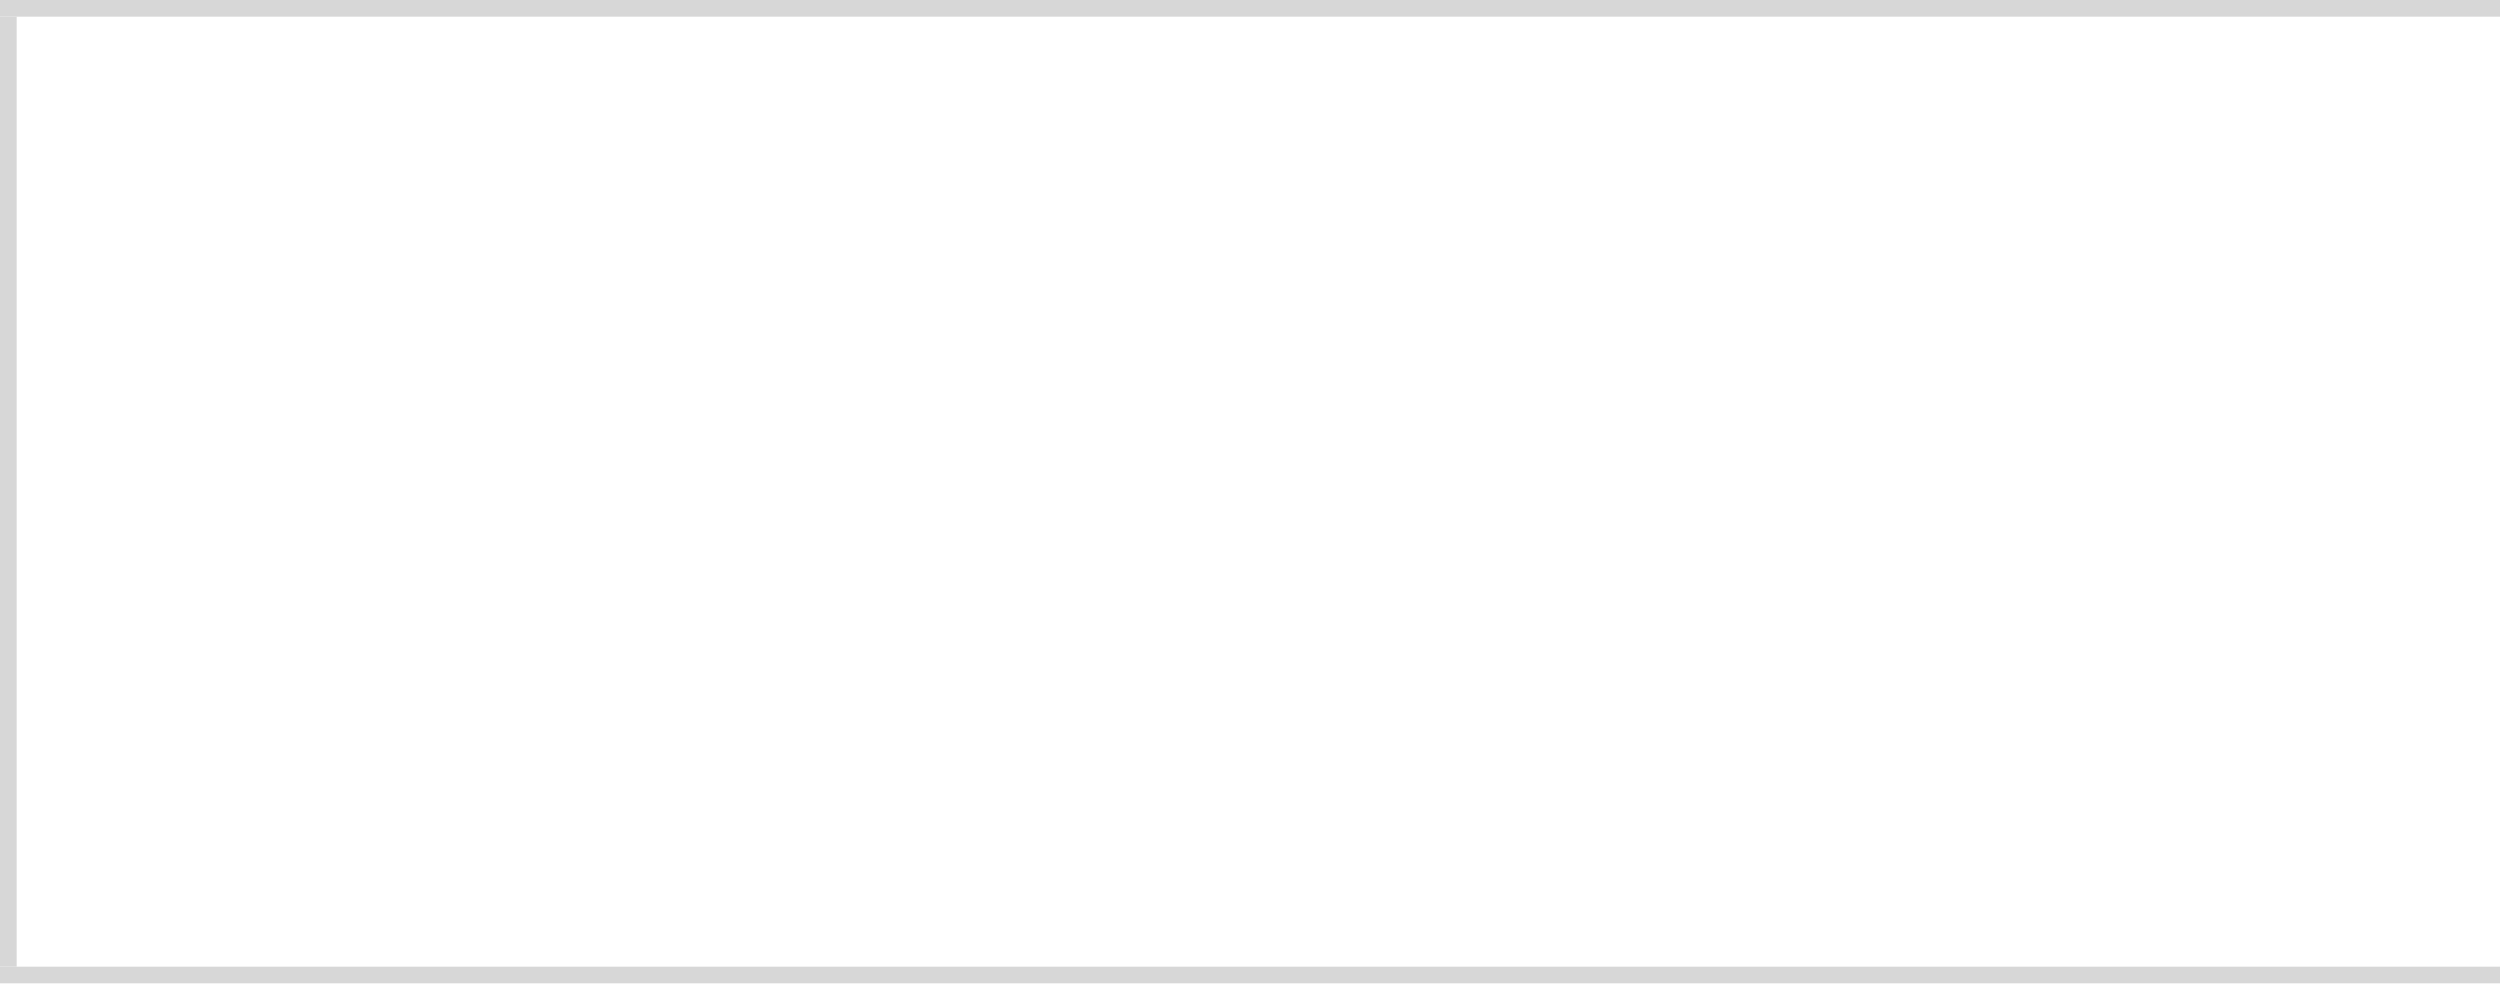
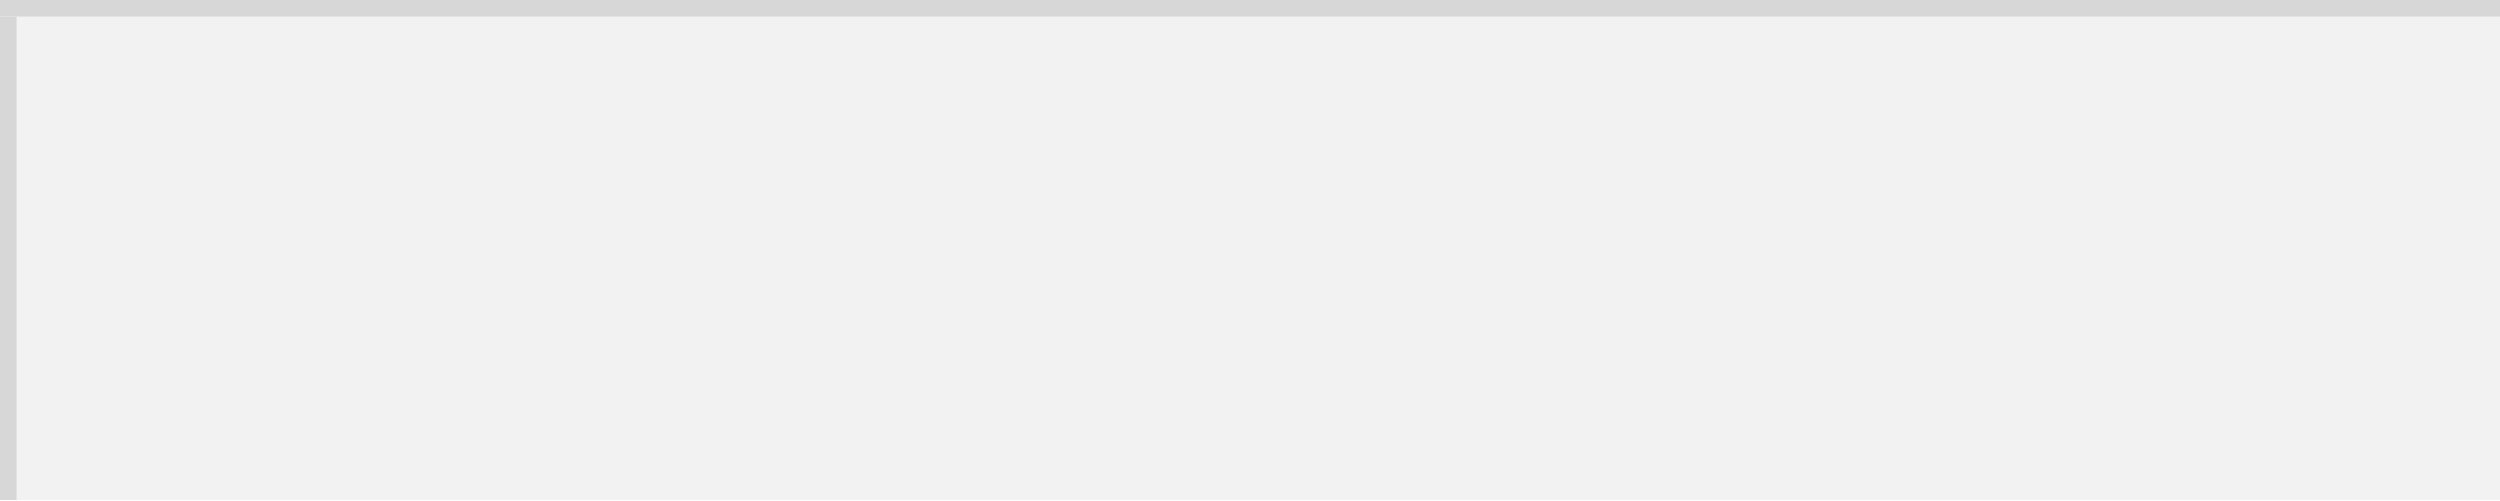
- <svg xmlns="http://www.w3.org/2000/svg" version="1.1" width="150px" height="59px" viewBox="770 307 150 59">
-   <path d="M 1 1  L 150 1  L 150 58  L 1 58  L 1 1  Z " fill-rule="nonzero" fill="rgba(255, 255, 255, 1)" stroke="none" transform="matrix(1 0 0 1 770 307 )" class="fill" />
-   <path d="M 0.5 1  L 0.5 58  " stroke-width="1" stroke-dasharray="0" stroke="rgba(215, 215, 215, 1)" fill="none" transform="matrix(1 0 0 1 770 307 )" class="stroke" />
-   <path d="M 0 0.5  L 150 0.5  " stroke-width="1" stroke-dasharray="0" stroke="rgba(215, 215, 215, 1)" fill="none" transform="matrix(1 0 0 1 770 307 )" class="stroke" />
-   <path d="M 0 58.5  L 150 58.5  " stroke-width="1" stroke-dasharray="0" stroke="rgba(215, 215, 215, 1)" fill="none" transform="matrix(1 0 0 1 770 307 )" class="stroke" />
+ <svg xmlns="http://www.w3.org/2000/svg" version="1.1" width="150px" height="30px" viewBox="830 0 150 30">
+   <path d="M 1 1  L 150 1  L 150 30  L 1 30  L 1 1  Z " fill-rule="nonzero" fill="rgba(242, 242, 242, 1)" stroke="none" transform="matrix(1 0 0 1 830 0 )" class="fill" />
+   <path d="M 0.5 1  L 0.5 30  " stroke-width="1" stroke-dasharray="0" stroke="rgba(215, 215, 215, 1)" fill="none" transform="matrix(1 0 0 1 830 0 )" class="stroke" />
+   <path d="M 0 0.5  L 150 0.5  " stroke-width="1" stroke-dasharray="0" stroke="rgba(215, 215, 215, 1)" fill="none" transform="matrix(1 0 0 1 830 0 )" class="stroke" />
</svg>
